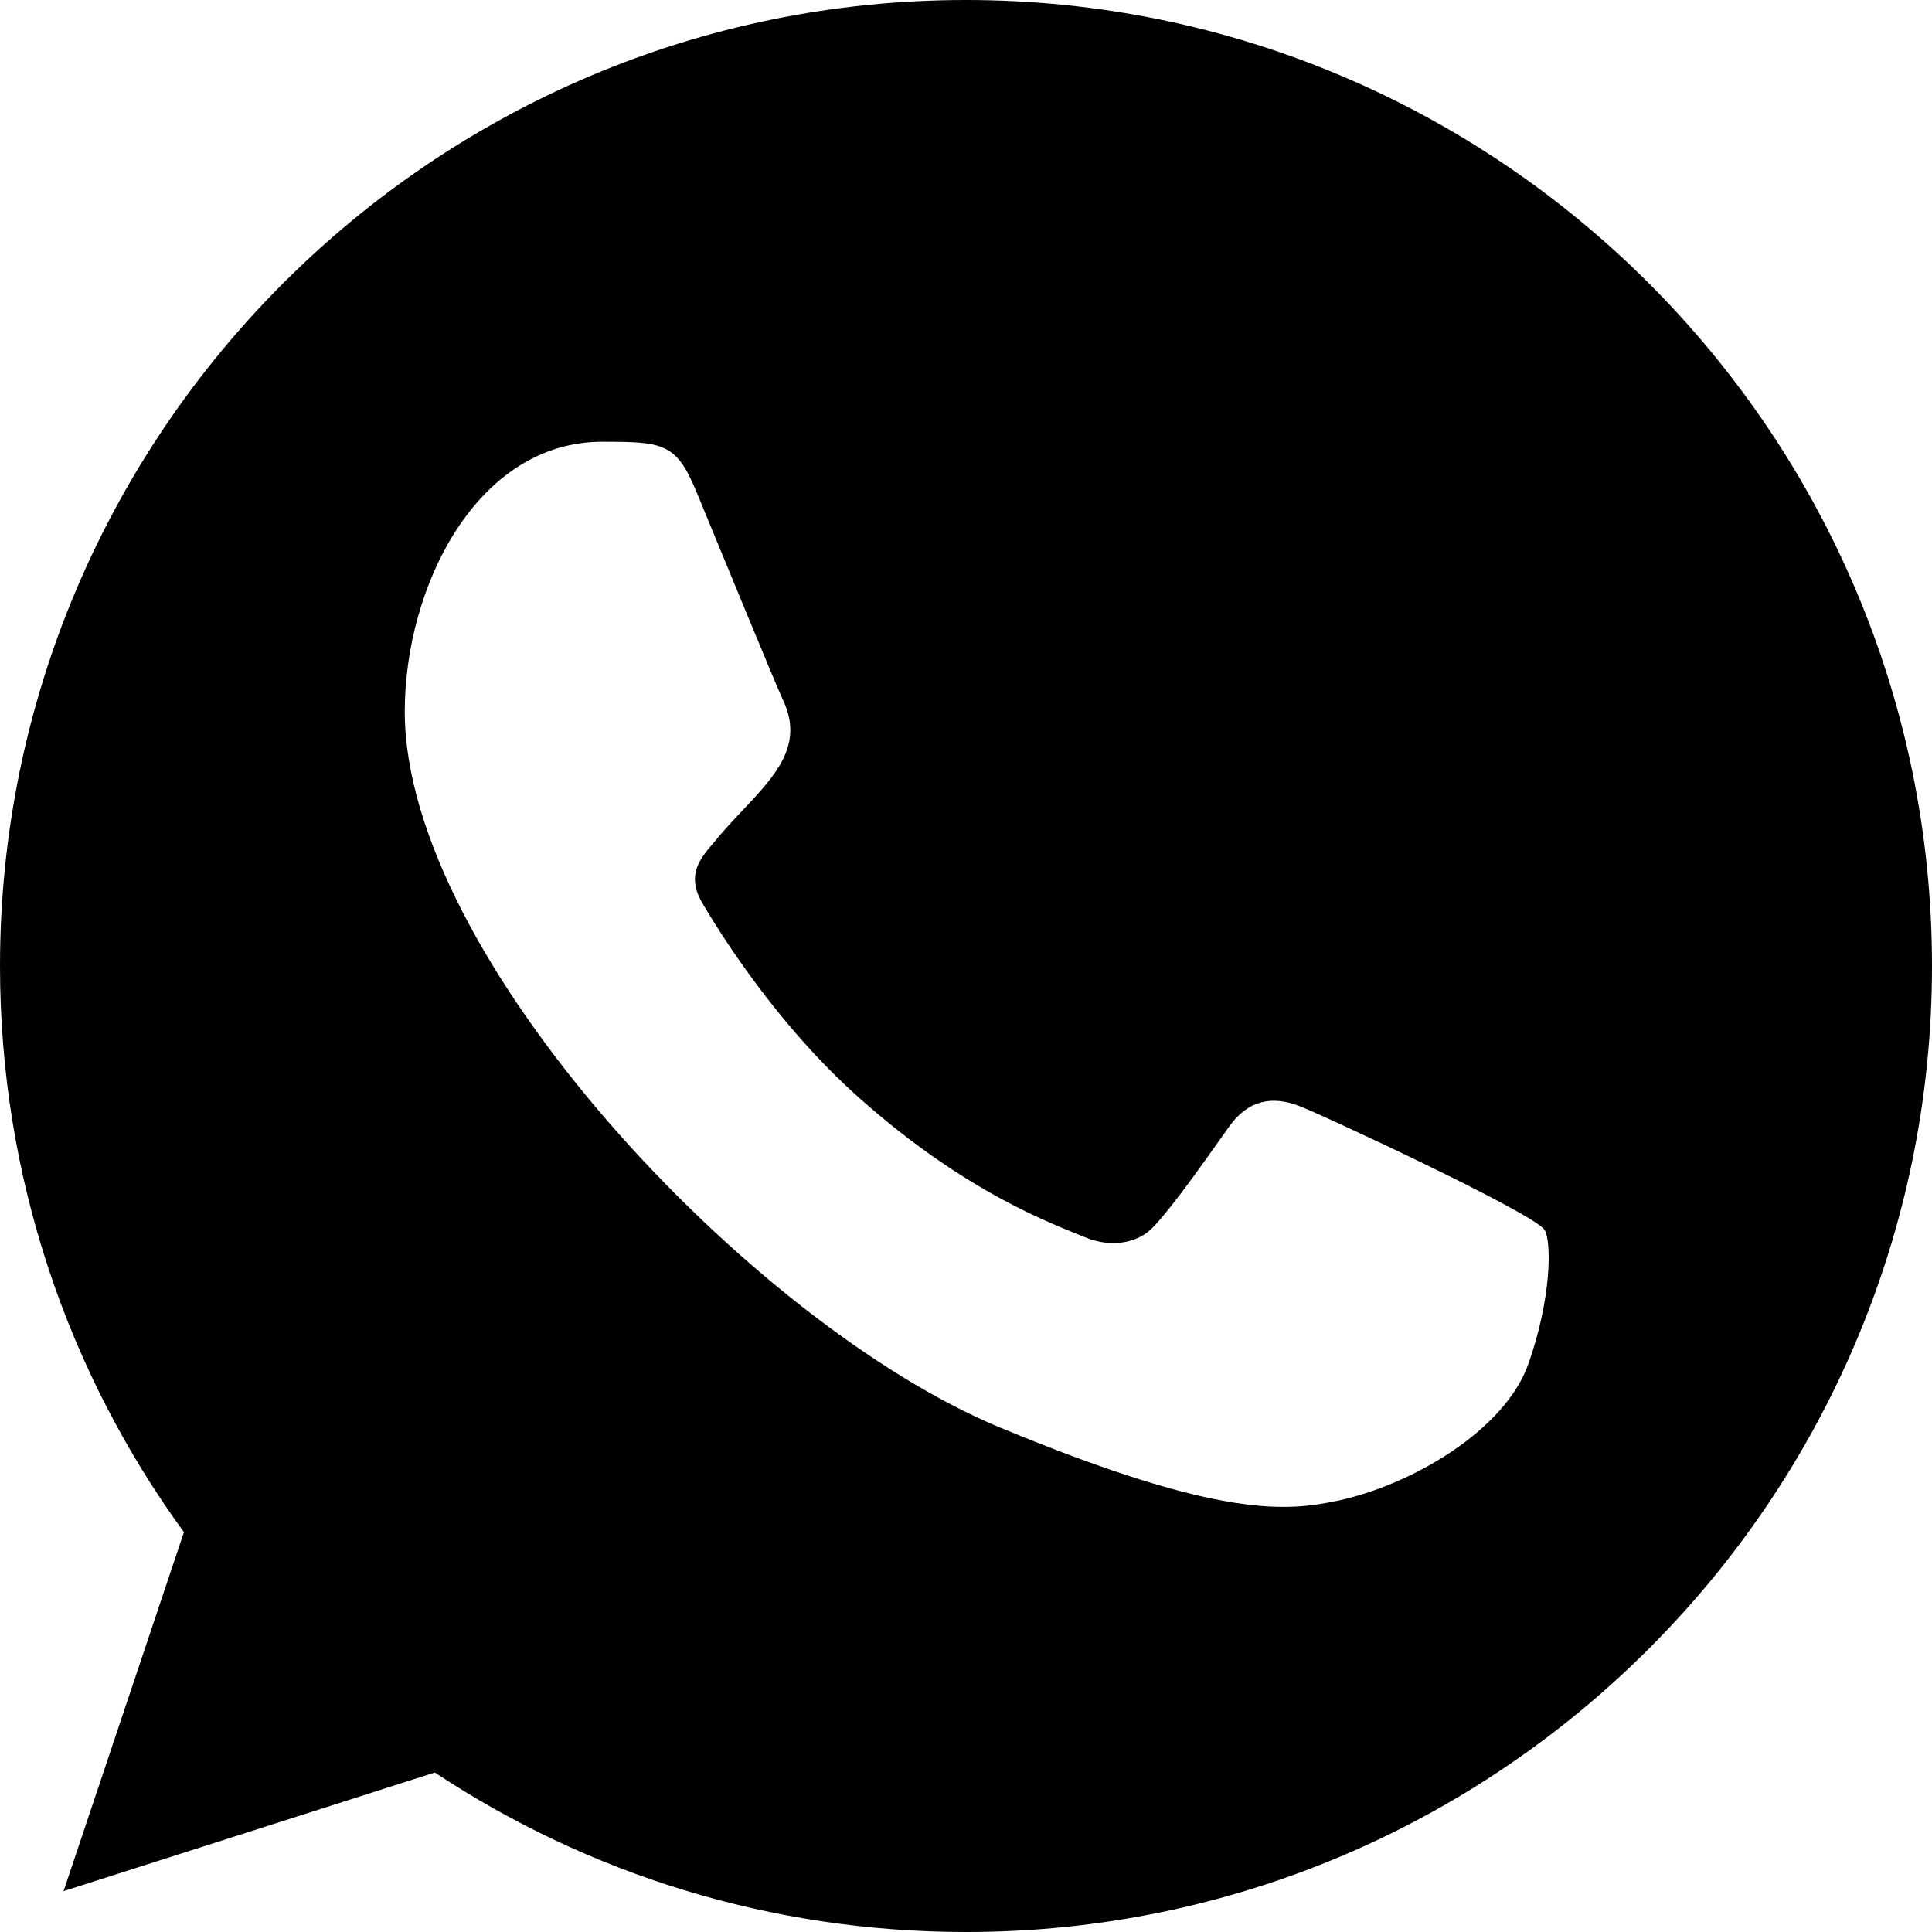
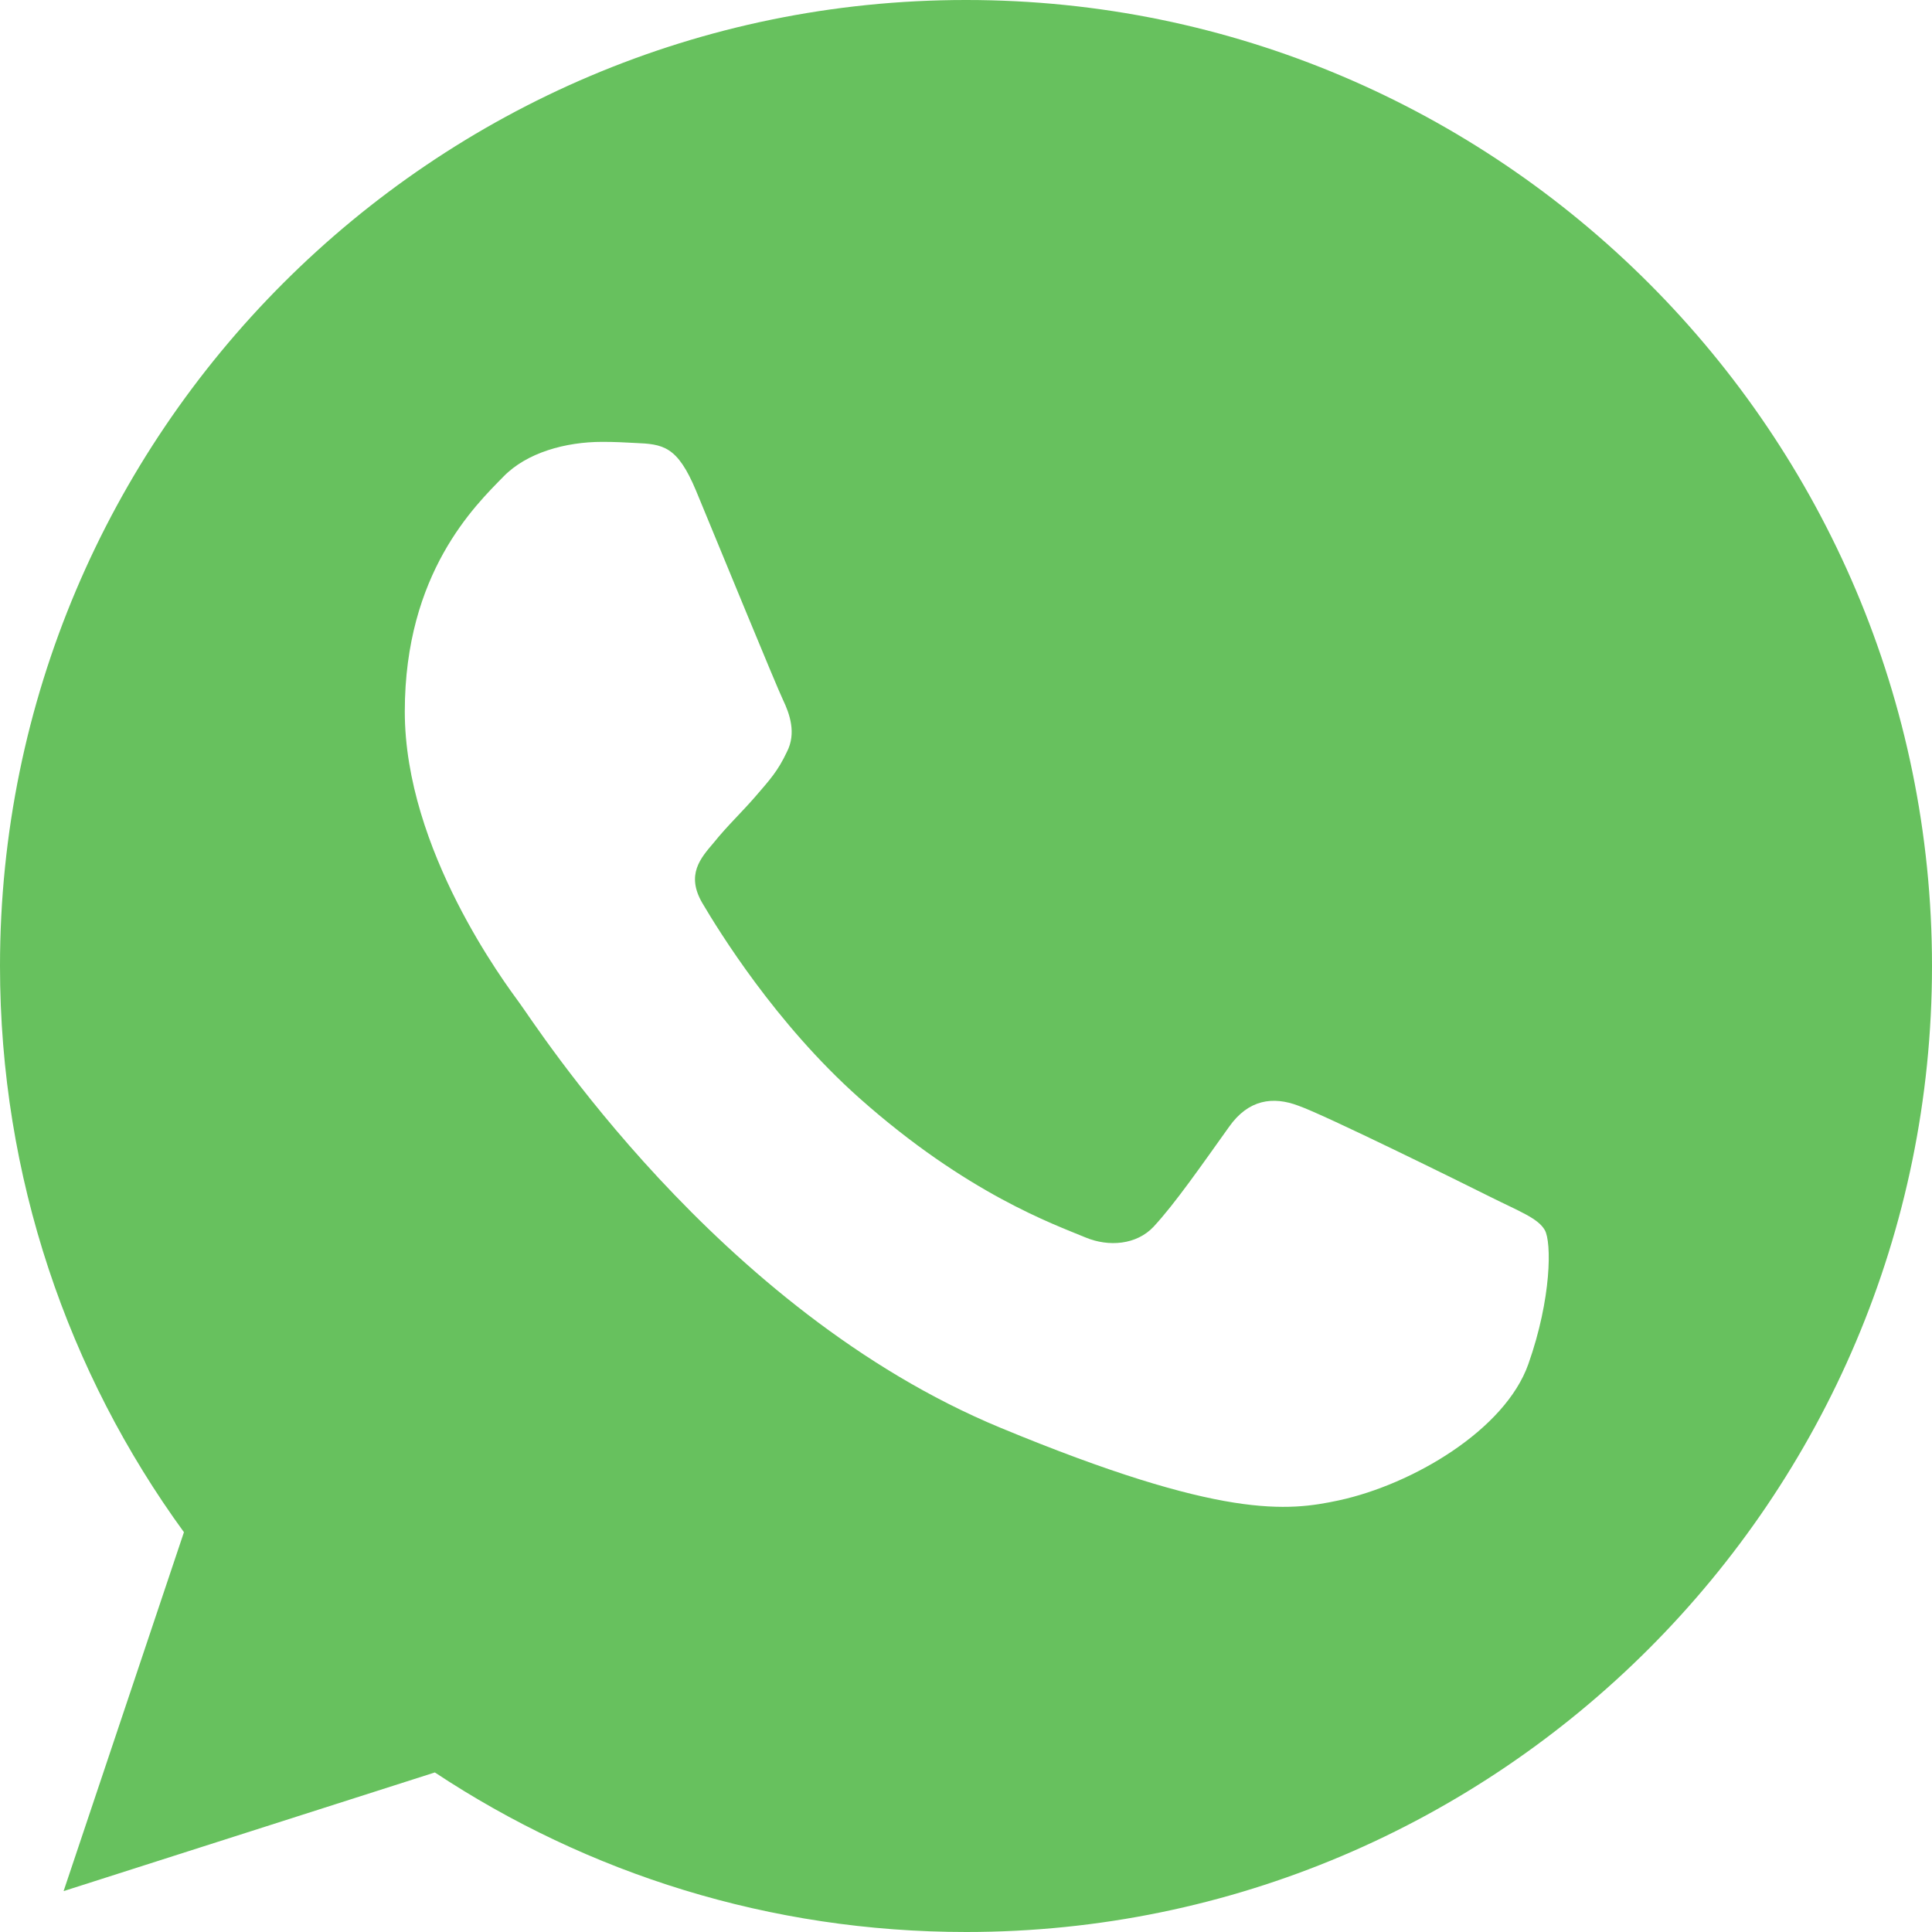
- <svg xmlns="http://www.w3.org/2000/svg" width="800px" height="800px" viewBox="0 0 20 20" version="1.1">
+ <svg xmlns="http://www.w3.org/2000/svg" width="800px" height="800px" viewBox="0 0 48 48" version="1.1">
  <defs>

</defs>
-   <g id="Page-1" stroke="none" stroke-width="1" fill="none" fill-rule="evenodd">
-     <g id="Dribbble-Light-Preview" transform="translate(-300, -7599)" fill="#000000">
-       <g id="icons" transform="translate(56, 160)">
-         <path d="M259.821,7453.121 C259.58,7453.803 258.622,7454.368 257.858,7454.533 C257.335,7454.644 256.653,7454.732 254.355,7453.779 C251.774,7452.71 248.19,7448.901 248.19,7446.366 C248.19,7445.076 248.934,7443.573 250.235,7443.573 C250.861,7443.573 250.999,7443.585 251.205,7444.08 C251.446,7444.662 252.034,7446.096 252.104,7446.243 C252.393,7446.846 251.81,7447.199 251.387,7447.725 C251.252,7447.883 251.099,7448.054 251.27,7448.348 C251.44,7448.636 252.028,7449.594 252.892,7450.363 C254.008,7451.358 254.913,7451.675 255.237,7451.81 C255.478,7451.91 255.766,7451.887 255.942,7451.699 C256.165,7451.458 256.442,7451.058 256.724,7450.663 C256.923,7450.381 257.176,7450.346 257.441,7450.446 C257.62,7450.508 259.895,7451.565 259.991,7451.734 C260.062,7451.857 260.062,7452.439 259.821,7453.121 M254.002,7439 L253.997,7439 L253.997,7439 C248.484,7439 244,7443.485 244,7449 C244,7451.187 244.705,7453.215 245.904,7454.861 L244.658,7458.577 L248.501,7457.349 C250.082,7458.395 251.969,7459 254.002,7459 C259.515,7459 264,7454.515 264,7449 C264,7443.485 259.515,7439 254.002,7439" id="whatsapp-[#128]">
+   <g id="Icons" stroke="none" stroke-width="1" fill="none" fill-rule="evenodd">
+     <g id="Color-" transform="translate(-700, -360)" fill="#67C15E">
+       <path d="M723.993,360 C710.762,360 700,370.765 700,384 C700,389.248 701.693,394.116 704.57,398.067 L701.58,406.984 L710.804,404.036 C714.599,406.547 719.126,408 724.007,408 C737.238,408 748,397.234 748,384 C748,370.766 737.238,360 724.007,360 L723.993,360 L723.993,360 Z M717.293,372.191 C716.827,371.076 716.475,371.034 715.77,371.005 C715.53,370.991 715.262,370.978 714.966,370.978 C714.048,370.978 713.089,371.246 712.511,371.838 C711.806,372.558 710.057,374.236 710.057,377.679 C710.057,381.122 712.568,384.452 712.906,384.918 C713.259,385.383 717.801,392.55 724.853,395.471 C730.368,397.757 732.005,397.545 733.26,397.277 C735.094,396.882 737.393,395.527 737.971,393.891 C738.55,392.254 738.55,390.857 738.38,390.561 C738.211,390.265 737.745,390.096 737.04,389.743 C736.335,389.39 732.907,387.697 732.258,387.471 C731.624,387.231 731.017,387.316 730.538,387.993 C729.861,388.939 729.198,389.898 728.662,390.476 C728.239,390.928 727.547,390.985 726.969,390.744 C726.193,390.42 724.021,389.658 721.341,387.273 C719.267,385.425 717.857,383.126 717.448,382.434 C717.039,381.729 717.406,381.32 717.73,380.939 C718.083,380.501 718.421,380.191 718.774,379.782 C719.126,379.373 719.324,379.161 719.55,378.681 C719.79,378.216 719.62,377.736 719.451,377.383 C719.282,377.03 717.871,373.587 717.293,372.191 Z" id="Whatsapp">

</path>
-       </g>
    </g>
  </g>
</svg>
